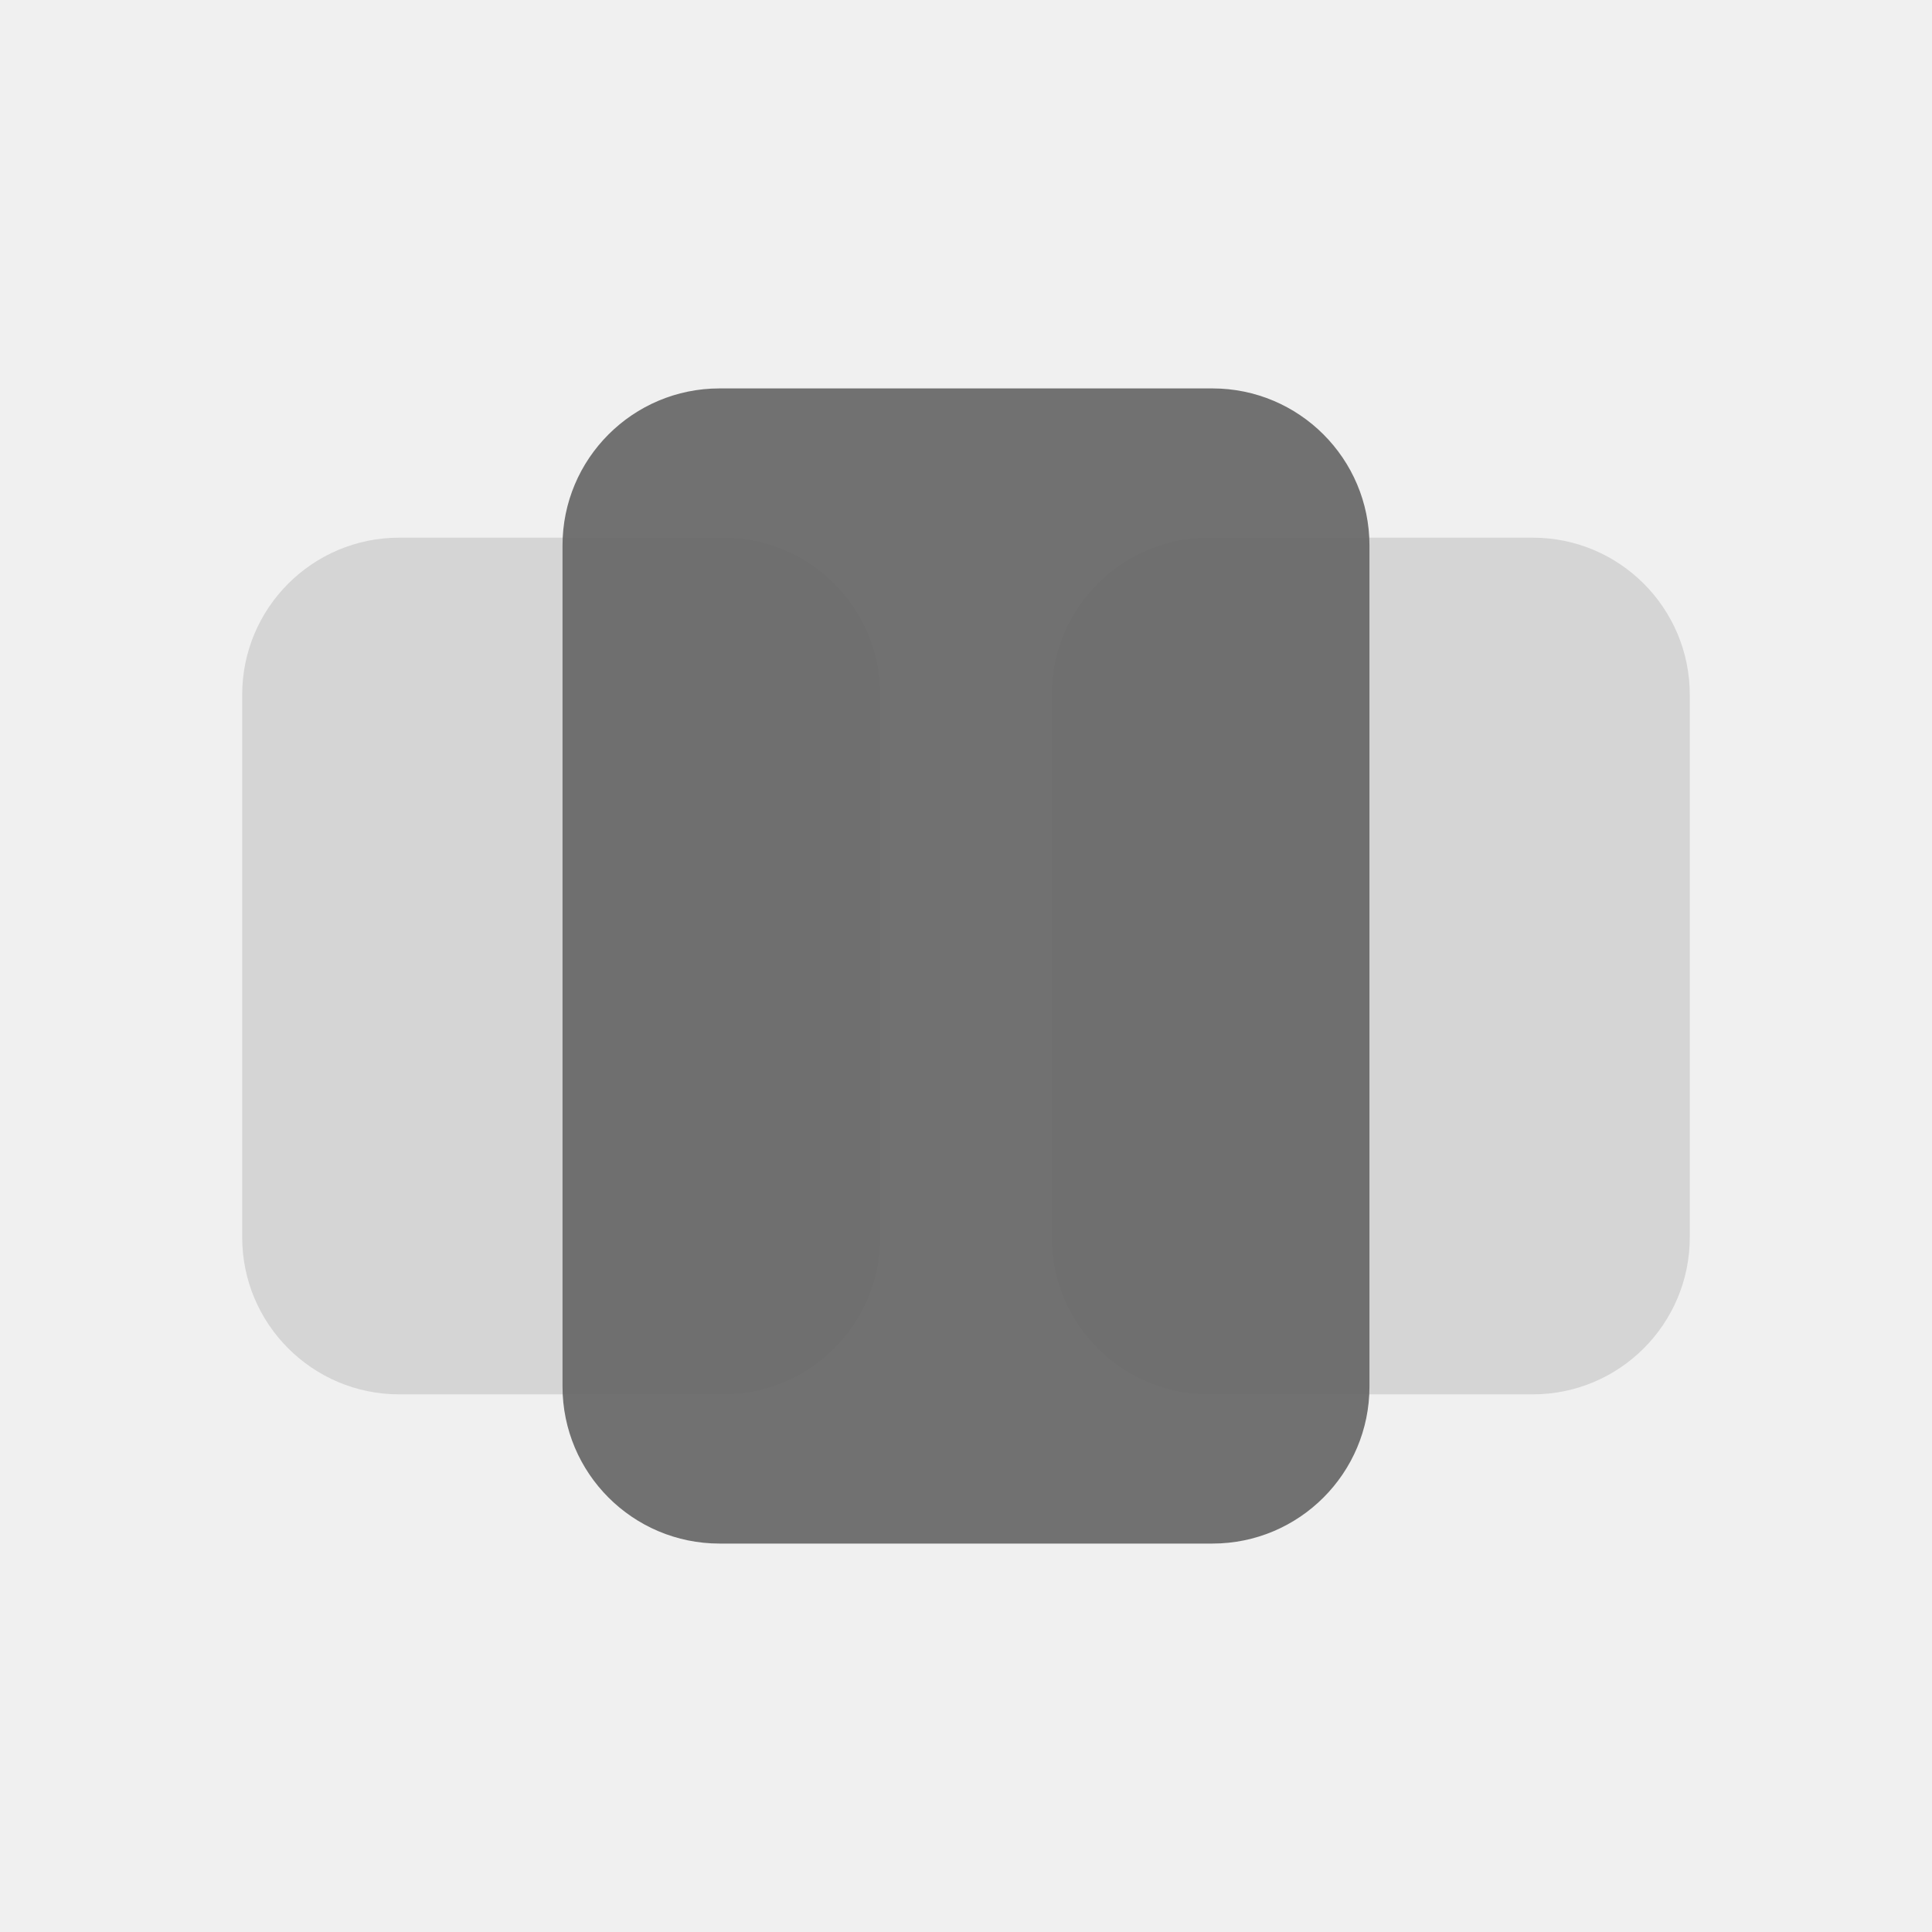
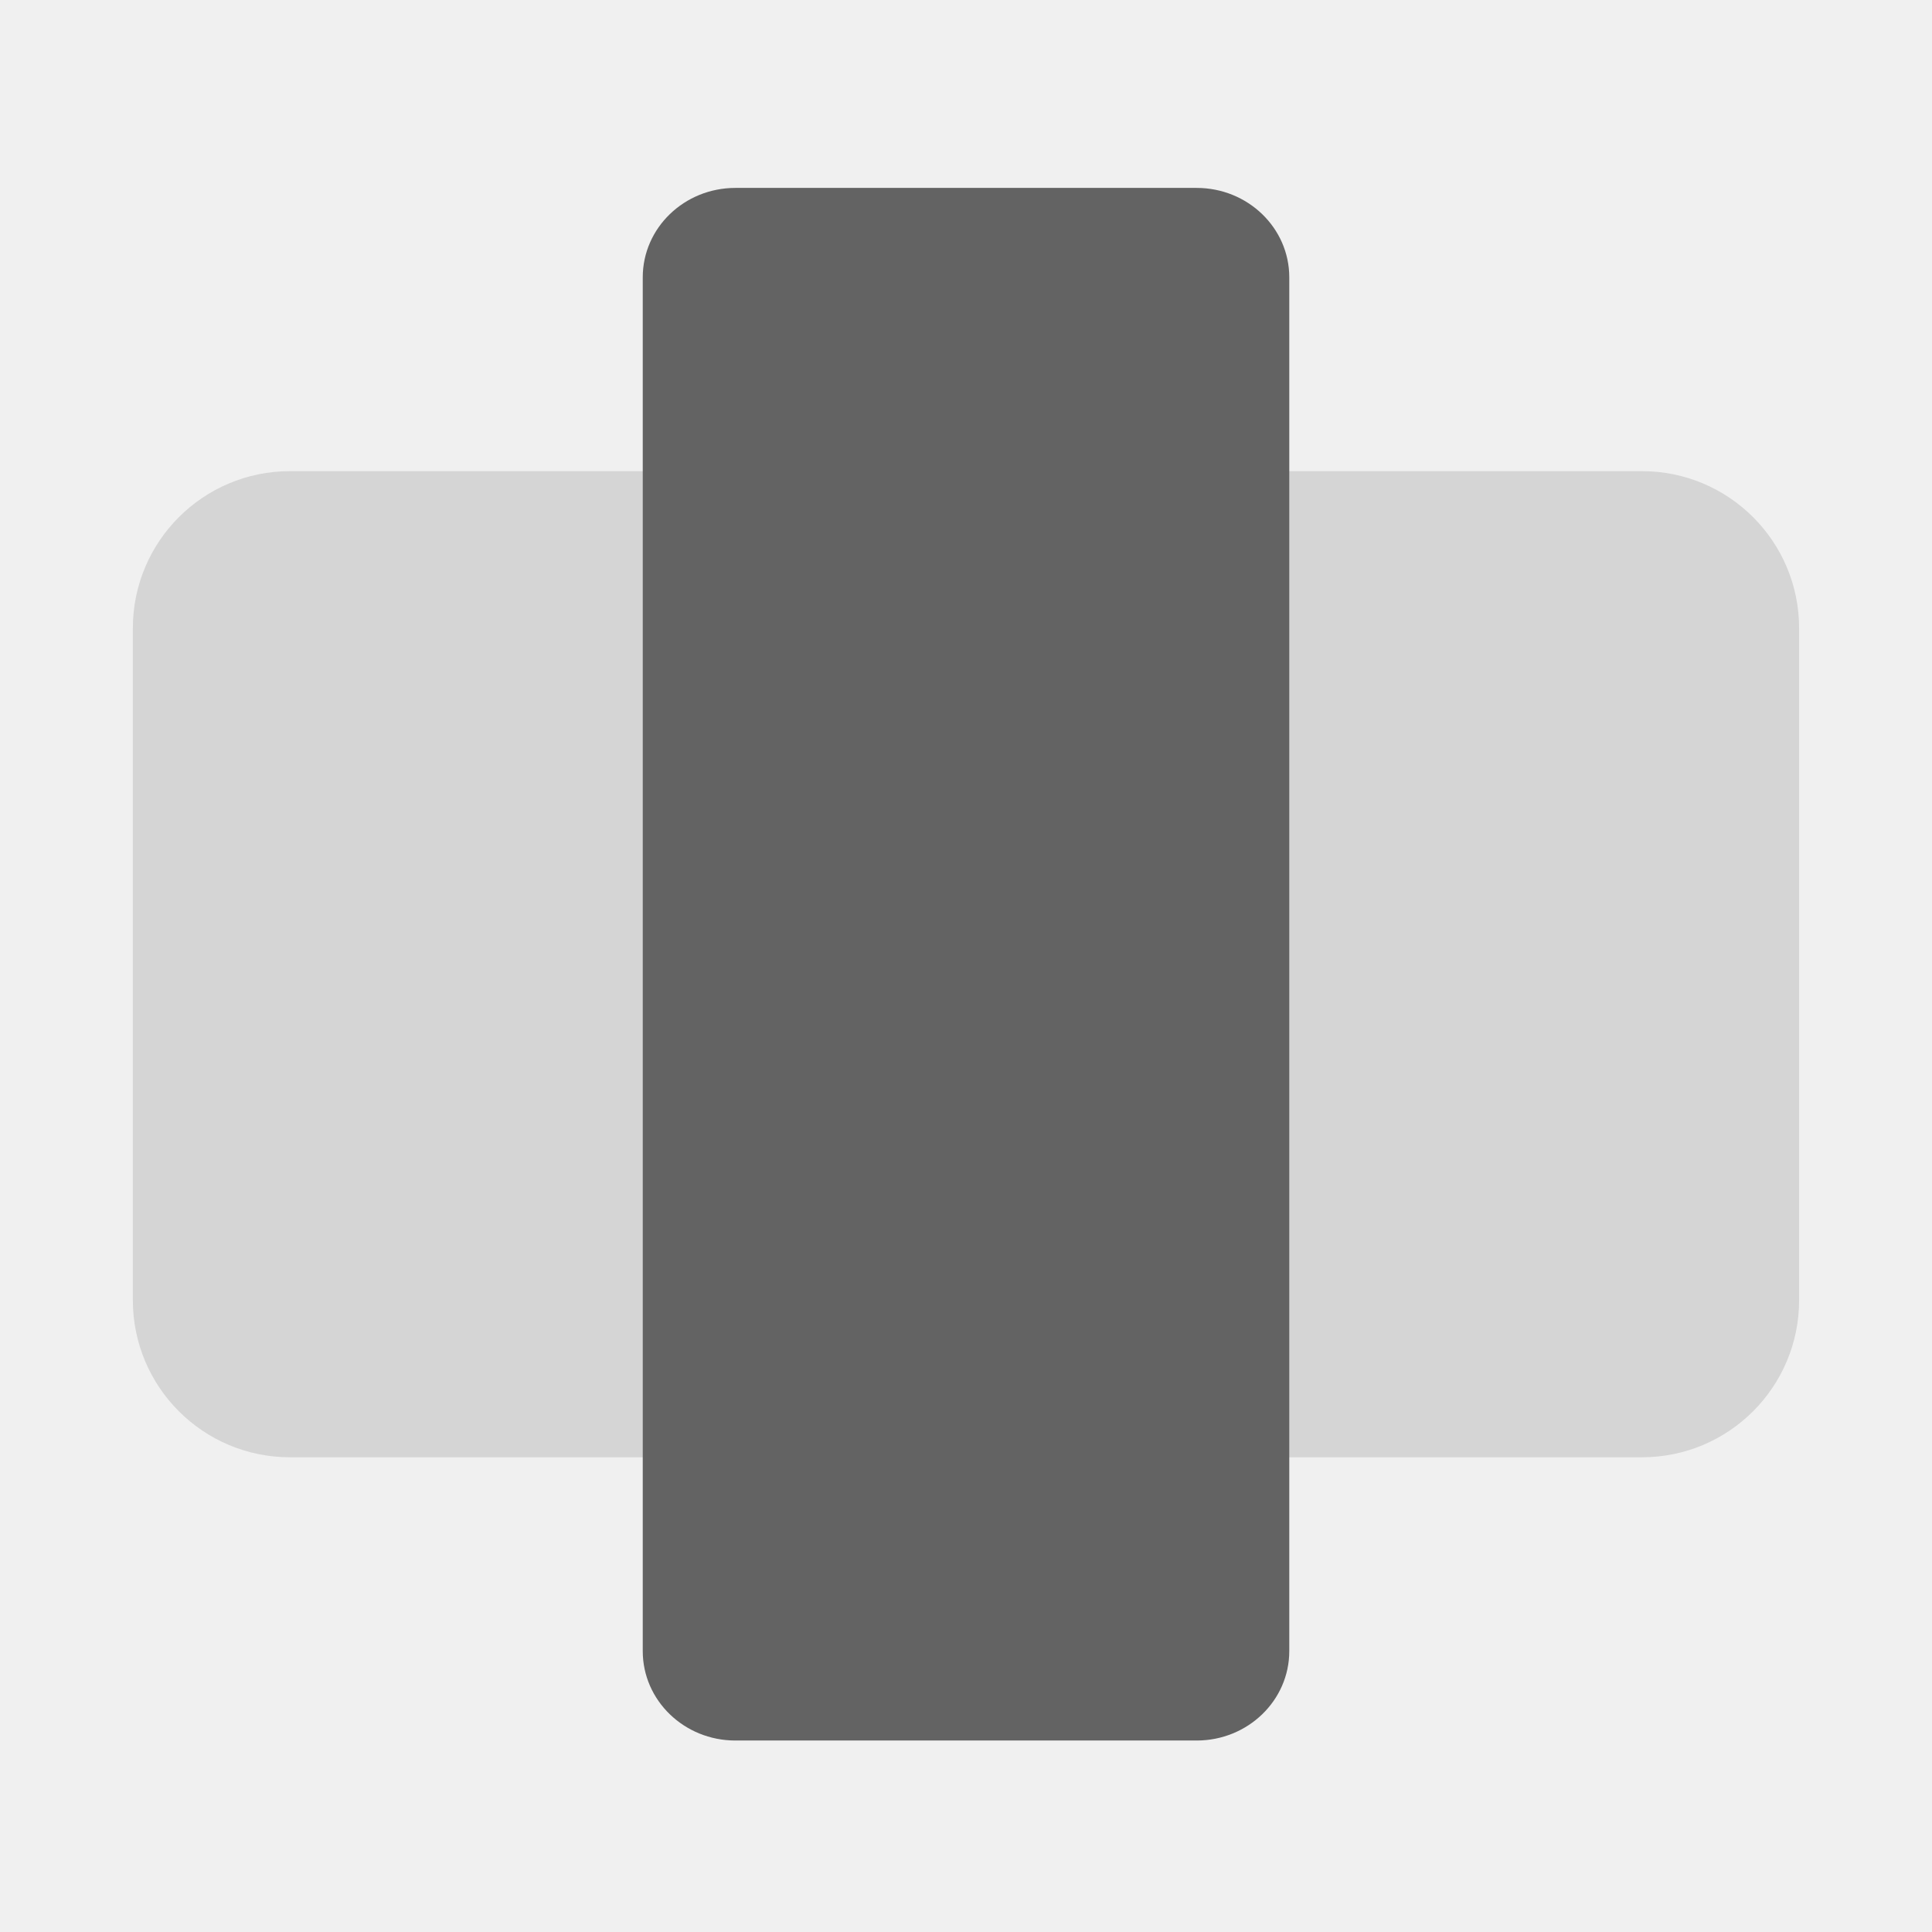
<svg xmlns="http://www.w3.org/2000/svg" xmlns:xlink="http://www.w3.org/1999/xlink" id="svg2" height="64" width="64" version="1.1" viewBox="0 0 64 64">
  <defs id="defs14">
    <linearGradient id="linearGradient3253">
      <stop id="stop3255" offset="0" style="stop-color:#89d5f8;stop-opacity:1;" />
      <stop id="stop3257" offset="1" style="stop-color:#00899e;stop-opacity:1;" />
    </linearGradient>
    <linearGradient id="linearGradient11979">
      <stop id="stop11981" offset="0" style="stop-color:#ffffff;stop-opacity:1;" />
      <stop id="stop11983" offset="1" style="stop-color:#729fcf;stop-opacity:1" />
    </linearGradient>
    <linearGradient id="linearGradient2846">
      <stop style="stop-color:#8a8a8a;stop-opacity:1;" offset="0" id="stop2848" />
      <stop style="stop-color:#484848;stop-opacity:1;" offset="1" id="stop2850" />
    </linearGradient>
    <linearGradient id="linearGradient2366">
      <stop style="stop-color:#ffffff;stop-opacity:1;" offset="0" id="stop2368" />
      <stop id="stop2374" offset="0.5" style="stop-color:#ffffff;stop-opacity:0.219;" />
      <stop style="stop-color:#ffffff;stop-opacity:1;" offset="1" id="stop2370" />
    </linearGradient>
    <linearGradient id="linearGradient4467">
      <stop id="stop4469" offset="0" style="stop-color:#ffffff;stop-opacity:1;" />
      <stop id="stop4471" offset="1" style="stop-color:#ffffff;stop-opacity:0.248;" />
    </linearGradient>
    <linearGradient id="linearGradient4454">
      <stop id="stop4456" offset="0" style="stop-color:#729fcf;stop-opacity:0.208;" />
      <stop id="stop4458" offset="1" style="stop-color:#729fcf;stop-opacity:0.676;" />
    </linearGradient>
    <linearGradient id="linearGradient4440">
      <stop id="stop4442" offset="0" style="stop-color:#7d7d7d;stop-opacity:1;" />
      <stop style="stop-color:#b1b1b1;stop-opacity:1;" offset="0.5" id="stop4448" />
      <stop id="stop4444" offset="1" style="stop-color:#686868;stop-opacity:1;" />
    </linearGradient>
    <radialGradient xlink:href="#linearGradient4467" id="radialGradient2097" cx="23.071" cy="35.127" fx="23.071" fy="35.127" r="10.319" gradientTransform="matrix(0.914812,0.01265023,-0.00821502,0.213562,2.253914,27.18889)" gradientUnits="userSpaceOnUse" />
    <linearGradient xlink:href="#linearGradient4467" id="linearGradient7922" x1="16.875" y1="22.852" x2="27.901" y2="34.977" gradientUnits="userSpaceOnUse" />
    <linearGradient xlink:href="#linearGradient2871" id="linearGradient7186" gradientUnits="userSpaceOnUse" x1="46.835" y1="45.264" x2="45.38" y2="50.94" />
    <linearGradient xlink:href="#linearGradient2402" id="linearGradient7184" gradientUnits="userSpaceOnUse" x1="18.936" y1="23.668" x2="53.589" y2="26.649" />
    <linearGradient xlink:href="#linearGradient2380" id="linearGradient7180" gradientUnits="userSpaceOnUse" x1="62.514" y1="36.061" x2="15.985" y2="20.609" />
    <linearGradient xlink:href="#linearGradient4467" id="linearGradient7189" gradientUnits="userSpaceOnUse" x1="13.435" y1="13.604" x2="22.375" y2="23.554" gradientTransform="rotate(180,23.96967,25.01237)" />
    <linearGradient xlink:href="#linearGradient4467" id="linearGradient7185" x1="13.435" y1="13.604" x2="22.375" y2="23.554" gradientUnits="userSpaceOnUse" />
    <linearGradient xlink:href="#linearGradient1322" id="linearGradient4975" x1="34.893" y1="36.423" x2="45.919" y2="48.548" gradientUnits="userSpaceOnUse" gradientTransform="translate(-18.01785,-13.57119)" />
    <linearGradient id="linearGradient1322">
      <stop id="stop1324" offset="0" style="stop-color:#729fcf" />
      <stop id="stop1326" offset="1" style="stop-color:#5187d6;stop-opacity:1;" />
    </linearGradient>
    <linearGradient xlink:href="#linearGradient4467" id="linearGradient1491" gradientUnits="userSpaceOnUse" x1="5.965" y1="26.048" x2="52.854" y2="26.048" />
    <linearGradient id="linearGradient2402">
      <stop style="stop-color:#729fcf;stop-opacity:1;" offset="0" id="stop2404" />
      <stop style="stop-color:#528ac5;stop-opacity:1;" offset="1" id="stop2406" />
    </linearGradient>
    <linearGradient id="linearGradient2871">
      <stop style="stop-color:#3465a4;stop-opacity:1;" offset="0" id="stop2873" />
      <stop style="stop-color:#3465a4;stop-opacity:1" offset="1" id="stop2875" />
    </linearGradient>
    <linearGradient xlink:href="#linearGradient2690" id="linearGradient2696" x1="32.648" y1="30.749" x2="37.124" y2="24.842" gradientUnits="userSpaceOnUse" gradientTransform="translate(-48.77039,-5.765705)" />
    <linearGradient id="linearGradient2690">
      <stop style="stop-color:#c4d7eb;stop-opacity:1;" offset="0" id="stop2692" />
      <stop style="stop-color:#c4d7eb;stop-opacity:0;" offset="1" id="stop2694" />
    </linearGradient>
    <linearGradient xlink:href="#linearGradient2682" id="linearGradient2688" x1="36.714" y1="31.456" x2="37.124" y2="24.842" gradientUnits="userSpaceOnUse" gradientTransform="translate(-48.77039,-5.765705)" />
    <linearGradient id="linearGradient2682">
      <stop style="stop-color:#3977c3;stop-opacity:1;" offset="0" id="stop2684" />
      <stop style="stop-color:#89aedc;stop-opacity:0;" offset="1" id="stop2686" />
    </linearGradient>
    <linearGradient id="linearGradient2380">
      <stop style="stop-color:#b9cfe7;stop-opacity:1" offset="0" id="stop2382" />
      <stop style="stop-color:#729fcf;stop-opacity:1" offset="1" id="stop2384" />
    </linearGradient>
    <linearGradient xlink:href="#linearGradient2831" id="linearGradient1486" gradientUnits="userSpaceOnUse" gradientTransform="translate(-48.30498,-6.043298)" x1="13.479" y1="10.612" x2="15.419" y2="19.115" />
    <linearGradient id="linearGradient2831">
      <stop style="stop-color:#3465a4;stop-opacity:1;" offset="0" id="stop2833" />
      <stop id="stop2855" offset="0.333" style="stop-color:#5b86be;stop-opacity:1;" />
      <stop style="stop-color:#83a8d8;stop-opacity:0;" offset="1" id="stop2835" />
    </linearGradient>
    <linearGradient xlink:href="#linearGradient2871" id="linearGradient1488" gradientUnits="userSpaceOnUse" gradientTransform="rotate(180,-0.62124,20.04085)" x1="37.128" y1="29.73" x2="37.065" y2="26.194" />
    <radialGradient xlink:href="#linearGradient4467" id="radialGradient1503" gradientUnits="userSpaceOnUse" gradientTransform="matrix(1,0,0,0.536723,0,16.87306)" cx="24.837" cy="36.421" fx="24.837" fy="36.421" r="15.645" />
    <linearGradient id="linearGradient3864">
      <stop id="stop3866" offset="0" style="stop-color:#71b2f8;stop-opacity:1;" />
      <stop id="stop3868" offset="1" style="stop-color:#002795;stop-opacity:1;" />
    </linearGradient>
    <radialGradient xlink:href="#linearGradient3864" id="radialGradient2571" gradientUnits="userSpaceOnUse" cx="342.583" cy="27.257" fx="342.583" fy="27.257" r="19.571" gradientTransform="matrix(1.625841,0.5434973,-8.8819886e-2,0.2656996,-215.0241,-170.9019)" />
    <radialGradient xlink:href="#linearGradient3593" id="radialGradient3352" gradientUnits="userSpaceOnUse" cx="345.284" cy="15.561" fx="345.284" fy="15.561" r="19.571" gradientTransform="translate(-0.1767767,-2.65165)" />
    <linearGradient id="linearGradient3593">
      <stop style="stop-color:#c8e0f9;stop-opacity:1;" offset="0" id="stop3595" />
      <stop style="stop-color:#637dca;stop-opacity:1;" offset="1" id="stop3597" />
    </linearGradient>
    <radialGradient xlink:href="#linearGradient3593" id="radialGradient3354" gradientUnits="userSpaceOnUse" cx="330.638" cy="39.963" fx="330.638" fy="39.963" r="19.571" gradientTransform="translate(-0.1767767,-2.65165)" />
    <radialGradient xlink:href="#linearGradient3864" id="radialGradient3369" gradientUnits="userSpaceOnUse" gradientTransform="matrix(1.625841,0.5434973,-8.8819886e-2,0.2656996,-461.8107,-173.0627)" cx="342.583" cy="27.257" fx="342.583" fy="27.257" r="19.571" />
    <radialGradient xlink:href="#linearGradient3593" id="radialGradient3372" gradientUnits="userSpaceOnUse" gradientTransform="matrix(1.001232,0,0,0.9421773,-327.5031,-4.331665)" cx="345.284" cy="15.561" fx="345.284" fy="15.561" r="19.571" />
    <radialGradient xlink:href="#linearGradient3593" id="radialGradient3375" gradientUnits="userSpaceOnUse" gradientTransform="matrix(1.001232,0,0,0.9421773,-287.8179,-28.14305)" cx="330.638" cy="39.963" fx="330.638" fy="39.963" r="19.571" />
    <radialGradient xlink:href="#linearGradient3864" id="radialGradient3380" gradientUnits="userSpaceOnUse" gradientTransform="matrix(0.9829174,1.324085,-1.233005,0.8105158,-131.0413,-483.7456)" cx="320.44" cy="113.234" fx="320.44" fy="113.234" r="19.571" />
    <linearGradient xlink:href="#linearGradient3864" id="linearGradient3914" x1="6.945" y1="36.839" x2="48.691" y2="36.839" gradientUnits="userSpaceOnUse" gradientTransform="matrix(1.001232,0,0,0.9421773,-4.869961,-2.386316)" />
    <linearGradient xlink:href="#linearGradient3864" id="linearGradient3792" gradientUnits="userSpaceOnUse" gradientTransform="matrix(1.001232,0,0,0.9421773,-4.869961,-2.386316)" x1="6.83" y1="34.146" x2="48.691" y2="36.839" />
    <radialGradient xlink:href="#linearGradient3864" id="radialGradient3812" gradientUnits="userSpaceOnUse" gradientTransform="matrix(1.001232,0,0,0.9421773,-287.8179,-28.14305)" cx="330.638" cy="39.963" fx="330.638" fy="39.963" r="19.571" />
    <radialGradient xlink:href="#linearGradient3593" id="radialGradient3814" gradientUnits="userSpaceOnUse" gradientTransform="matrix(1.001232,0,0,0.9421773,-327.5031,-4.331665)" cx="345.284" cy="15.561" fx="345.284" fy="15.561" r="19.571" />
    <radialGradient xlink:href="#linearGradient3864" id="radialGradient3816" gradientUnits="userSpaceOnUse" gradientTransform="matrix(0.9829174,1.324085,-1.233005,0.8105158,-131.0413,-483.7456)" cx="320.44" cy="113.234" fx="320.44" fy="113.234" r="19.571" />
    <radialGradient xlink:href="#linearGradient4467" id="radialGradient3850" gradientUnits="userSpaceOnUse" gradientTransform="matrix(1,0,0,0.6985294,0,202.8286)" cx="225.264" cy="672.797" fx="225.264" fy="672.797" r="34.345" />
    <radialGradient xlink:href="#linearGradient4467" id="radialGradient3850-4" gradientUnits="userSpaceOnUse" gradientTransform="matrix(1,0,0,0.6985294,0,202.8286)" cx="225.264" cy="672.797" fx="225.264" fy="672.797" r="34.345" />
    <radialGradient gradientUnits="userSpaceOnUse" gradientTransform="matrix(0.914812,0.01265023,-0.00821502,0.213562,2.253914,27.18889)" r="10.319" fy="35.127" fx="23.071" cy="35.127" cx="23.071" id="radialGradient2097-2" xlink:href="#linearGradient4467" />
    <radialGradient r="15.645" fy="36.421" fx="24.837" cy="36.421" cx="24.837" gradientTransform="matrix(1,0,0,0.536723,0,16.87306)" gradientUnits="userSpaceOnUse" id="radialGradient1503-3" xlink:href="#linearGradient4467" />
    <radialGradient gradientTransform="matrix(1.625841,0.5434973,-8.8819886e-2,0.2656996,-215.0241,-170.9019)" r="19.571" fy="27.257" fx="342.583" cy="27.257" cx="342.583" gradientUnits="userSpaceOnUse" id="radialGradient2571-4" xlink:href="#linearGradient3864" />
    <radialGradient gradientTransform="translate(-0.1767767,-2.65165)" r="19.571" fy="15.561" fx="345.284" cy="15.561" cx="345.284" gradientUnits="userSpaceOnUse" id="radialGradient3352-1" xlink:href="#linearGradient3593" />
    <radialGradient gradientTransform="translate(-0.1767767,-2.65165)" r="19.571" fy="39.963" fx="330.638" cy="39.963" cx="330.638" gradientUnits="userSpaceOnUse" id="radialGradient3354-1" xlink:href="#linearGradient3593" />
    <radialGradient r="19.571" fy="27.257" fx="342.583" cy="27.257" cx="342.583" gradientTransform="matrix(1.625841,0.5434973,-8.8819886e-2,0.2656996,-461.8107,-173.0627)" gradientUnits="userSpaceOnUse" id="radialGradient3369-3" xlink:href="#linearGradient3864" />
    <radialGradient r="19.571" fy="15.561" fx="345.284" cy="15.561" cx="345.284" gradientTransform="matrix(1.001232,0,0,0.9421773,-327.5031,-4.331665)" gradientUnits="userSpaceOnUse" id="radialGradient3372-9" xlink:href="#linearGradient3593" />
    <radialGradient r="19.571" fy="39.963" fx="330.638" cy="39.963" cx="330.638" gradientTransform="matrix(1.001232,0,0,0.9421773,-287.8179,-28.14305)" gradientUnits="userSpaceOnUse" id="radialGradient3375-2" xlink:href="#linearGradient3593" />
    <radialGradient r="19.571" fy="113.234" fx="320.44" cy="113.234" cx="320.44" gradientTransform="matrix(0.9829174,1.324085,-1.233005,0.8105158,-131.0413,-483.7456)" gradientUnits="userSpaceOnUse" id="radialGradient3380-0" xlink:href="#linearGradient3864" />
    <radialGradient r="19.571" fy="39.963" fx="330.638" cy="39.963" cx="330.638" gradientTransform="matrix(1.001232,0,0,0.9421773,-287.8179,-28.14305)" gradientUnits="userSpaceOnUse" id="radialGradient3812-9" xlink:href="#linearGradient3864" />
    <radialGradient r="19.571" fy="15.561" fx="345.284" cy="15.561" cx="345.284" gradientTransform="matrix(1.001232,0,0,0.9421773,-327.5031,-4.331665)" gradientUnits="userSpaceOnUse" id="radialGradient3814-9" xlink:href="#linearGradient3593" />
    <radialGradient r="19.571" fy="113.234" fx="320.44" cy="113.234" cx="320.44" gradientTransform="matrix(0.9829174,1.324085,-1.233005,0.8105158,-131.0413,-483.7456)" gradientUnits="userSpaceOnUse" id="radialGradient3816-2" xlink:href="#linearGradient3864" />
    <radialGradient r="34.345" fy="672.797" fx="225.264" cy="672.797" cx="225.264" gradientTransform="matrix(1,0,0,0.6985294,0,202.8286)" gradientUnits="userSpaceOnUse" id="radialGradient3850-8" xlink:href="#linearGradient4467" />
    <radialGradient r="34.345" fy="672.797" fx="225.264" cy="672.797" cx="225.264" gradientTransform="matrix(1,0,0,0.6985294,0,202.8286)" gradientUnits="userSpaceOnUse" id="radialGradient3850-4-2" xlink:href="#linearGradient4467" />
  </defs>
  <g id="layer1" transform="translate(0,16)" style="display:none">
-     <g id="g921">
-       <path id="path8446" d="M 64,48 H 48 L 64,32 Z" style="opacity:1;fill:#ffffff;fill-opacity:0.863;fill-rule:nonzero;stroke:none;stroke-width:6;stroke-linecap:round;stroke-linejoin:round;stroke-miterlimit:4;stroke-dasharray:none;stroke-dashoffset:0;stroke-opacity:0.627" />
-       <path id="rect18298" d="m 3,-16 a 3,3 0 0 0 -3,3 v 50 a 3,3 0 0 0 3,3 h 50 a 3,3 0 0 0 3,-3 v -50 a 3,3 0 0 0 -3,-3 z m 3,6 H 50 V 34 H 6 Z" style="color:#000000;font-style:normal;font-variant:normal;font-weight:normal;font-stretch:normal;font-size:medium;line-height:normal;font-family:sans-serif;font-variant-ligatures:none;font-variant-position:normal;font-variant-caps:normal;font-variant-numeric:normal;font-variant-alternates:normal;font-feature-settings:normal;text-indent:0;text-align:start;text-decoration:none;text-decoration-line:none;text-decoration-style:solid;text-decoration-color:#000000;letter-spacing:normal;word-spacing:normal;text-transform:none;writing-mode:lr-tb;direction:ltr;baseline-shift:baseline;text-anchor:start;white-space:normal;shape-padding:0;clip-rule:nonzero;display:inline;overflow:visible;visibility:visible;opacity:1;isolation:auto;mix-blend-mode:normal;color-interpolation:sRGB;color-interpolation-filters:linearRGB;solid-color:#000000;solid-opacity:1;fill:#ffffff;fill-opacity:0.863;fill-rule:evenodd;stroke:none;stroke-width:6;stroke-linecap:round;stroke-linejoin:round;stroke-miterlimit:4;stroke-dasharray:none;stroke-dashoffset:0;stroke-opacity:1;color-rendering:auto;image-rendering:auto;shape-rendering:auto;text-rendering:auto;enable-background:accumulate" />
-       <path id="path18319" d="M 6,34 V -10 H 50 Z" style="opacity:1;fill:#ffffff;fill-opacity:0.863;fill-rule:nonzero;stroke:none;stroke-width:8;stroke-linecap:round;stroke-linejoin:round;stroke-miterlimit:4;stroke-dasharray:none;stroke-dashoffset:0;stroke-opacity:0.863" />
-     </g>
+     <rect style="display:inline;opacity:1;fill:#454545;fill-opacity:0.977;stroke:none;stroke-width:7.049;stroke-linecap:round;stroke-linejoin:round;stroke-miterlimit:4;stroke-dasharray:none;stroke-opacity:1" id="rect2113" width="80" height="79.882" x="-8" y="-24" rx="6.803" ry="6.803" />
  </g>
-   <g id="layer2">
-     <g transform="translate(1.0516818e-4,0.0588007)" style="display:inline" id="g926">
-       <use height="100%" width="100%" transform="translate(-26.81611,-2.098708e-6)" id="use6670" xlink:href="#use1742-8" y="0" x="0" />
-       <rect style="opacity:1;fill:#d5d5d5;fill-opacity:1;stroke:none;stroke-width:0.753;stroke-linecap:round;stroke-miterlimit:4;stroke-dasharray:none;stroke-opacity:1" id="use1742-8" width="21.137" height="28.379" x="34.839" y="17.752" ry="5.203" rx="5.203" />
-       <rect rx="5.203" ry="5.203" y="12.808" x="18.634" height="38.266" width="26.731" id="rect1722-7" style="opacity:1;fill:#636363;fill-opacity:0.898;stroke:none;stroke-width:1.048;stroke-linecap:round;stroke-miterlimit:4;stroke-dasharray:none;stroke-opacity:1" />
-     </g>
+   <g id="layer2" style="display:none">
+     <path style="color:#000000;font-style:normal;font-variant:normal;font-weight:normal;font-stretch:normal;font-size:medium;line-height:normal;font-family:sans-serif;font-variant-ligatures:none;font-variant-position:normal;font-variant-caps:normal;font-variant-numeric:normal;font-variant-alternates:normal;font-feature-settings:normal;text-indent:0;text-align:start;text-decoration:none;text-decoration-line:none;text-decoration-style:solid;text-decoration-color:#000000;letter-spacing:normal;word-spacing:normal;text-transform:none;writing-mode:lr-tb;direction:ltr;baseline-shift:baseline;text-anchor:start;white-space:normal;shape-padding:0;clip-rule:nonzero;display:inline;overflow:visible;visibility:visible;opacity:1;isolation:auto;mix-blend-mode:normal;color-interpolation:sRGB;color-interpolation-filters:linearRGB;solid-color:#000000;solid-opacity:1;fill:#ffffff;fill-opacity:0.863;fill-rule:evenodd;stroke:none;stroke-width:8;stroke-linecap:butt;stroke-linejoin:round;stroke-miterlimit:4;stroke-dasharray:none;stroke-dashoffset:0;stroke-opacity:1;color-rendering:auto;image-rendering:auto;shape-rendering:auto;text-rendering:auto;enable-background:accumulate" d="m 27.039,10 c 0.696,1.258 1.018,2.643 1.018,4 0,1.903 -0.617,3.863 -2.039,5.445 -1.41,1.569 -3.682,2.559 -6.018,2.543 -0.003,-3e-5 -0.006,0.002 -0.01,0.002 0,0.003 -0.002,0.006 -0.002,0.01 0.016,2.336 -0.974,4.607 -2.543,6.018 -1.582,1.422 -3.543,2.039 -5.445,2.039 -1.357,0 -2.742,-0.321 -4,-1.018 L 8,50 c 2.209e-4,2.209 1.791,4 4,4 h 48 c 2.209,-2.21e-4 4,-1.791 4,-4 V 14 c -2.21e-4,-2.209 -1.791,-4 -4,-4 z M 56,18 V 46 H 16 Z" id="rect10131" />
+     <path style="color:#000000;font-style:normal;font-variant:normal;font-weight:normal;font-stretch:normal;font-size:medium;line-height:normal;font-family:sans-serif;font-variant-ligatures:none;font-variant-position:normal;font-variant-caps:normal;font-variant-numeric:normal;font-variant-alternates:normal;font-feature-settings:normal;text-indent:0;text-align:start;text-decoration:none;text-decoration-line:none;text-decoration-style:solid;text-decoration-color:#000000;letter-spacing:normal;word-spacing:normal;text-transform:none;writing-mode:lr-tb;direction:ltr;baseline-shift:baseline;text-anchor:start;white-space:normal;shape-padding:0;clip-rule:nonzero;display:inline;overflow:visible;visibility:visible;opacity:1;isolation:auto;mix-blend-mode:normal;color-interpolation:sRGB;color-interpolation-filters:linearRGB;solid-color:#000000;solid-opacity:1;fill:#ffffff;fill-opacity:0.863;fill-rule:nonzero;stroke:none;stroke-width:8;stroke-linecap:round;stroke-linejoin:round;stroke-miterlimit:4;stroke-dasharray:none;stroke-dashoffset:0;stroke-opacity:1;color-rendering:auto;image-rendering:auto;shape-rendering:auto;text-rendering:auto;enable-background:accumulate" d="M 11.939,1.943 A 4,4 0 0 0 8,6 v 4 H 4 a 4,4 0 1 0 0,8 h 4 v 4 a 4,4 0 1 0 8,0 v -4 h 4 a 4,4 0 1 0 0,-8 H 16 V 6 A 4,4 0 0 0 11.939,1.943 Z" id="path10173" />
+   </g>
+   <g id="layer3" style="display:inline">
+     <use x="0" y="0" xlink:href="#use1742-8" id="use6670" transform="translate(-30.86697,-2.41574e-6)" width="100%" height="100%" />
+     <rect rx="5.203" ry="5.203" y="15.608" x="35.268" height="32.666" width="24.33" id="use1742-8" style="opacity:1;fill:#d5d5d5;fill-opacity:1;stroke:none;stroke-width:0.867;stroke-linecap:round;stroke-miterlimit:4;stroke-dasharray:none;stroke-opacity:1" />
+     <rect style="opacity:1;fill:#636363;fill-opacity:1;stroke:none;stroke-width:1.088;stroke-linecap:round;stroke-miterlimit:4;stroke-dasharray:none;stroke-opacity:1" id="rect1722-7" width="21.417" height="51.432" x="21.292" y="6.225" ry="2.962" rx="3.068" />
  </g>
</svg>
